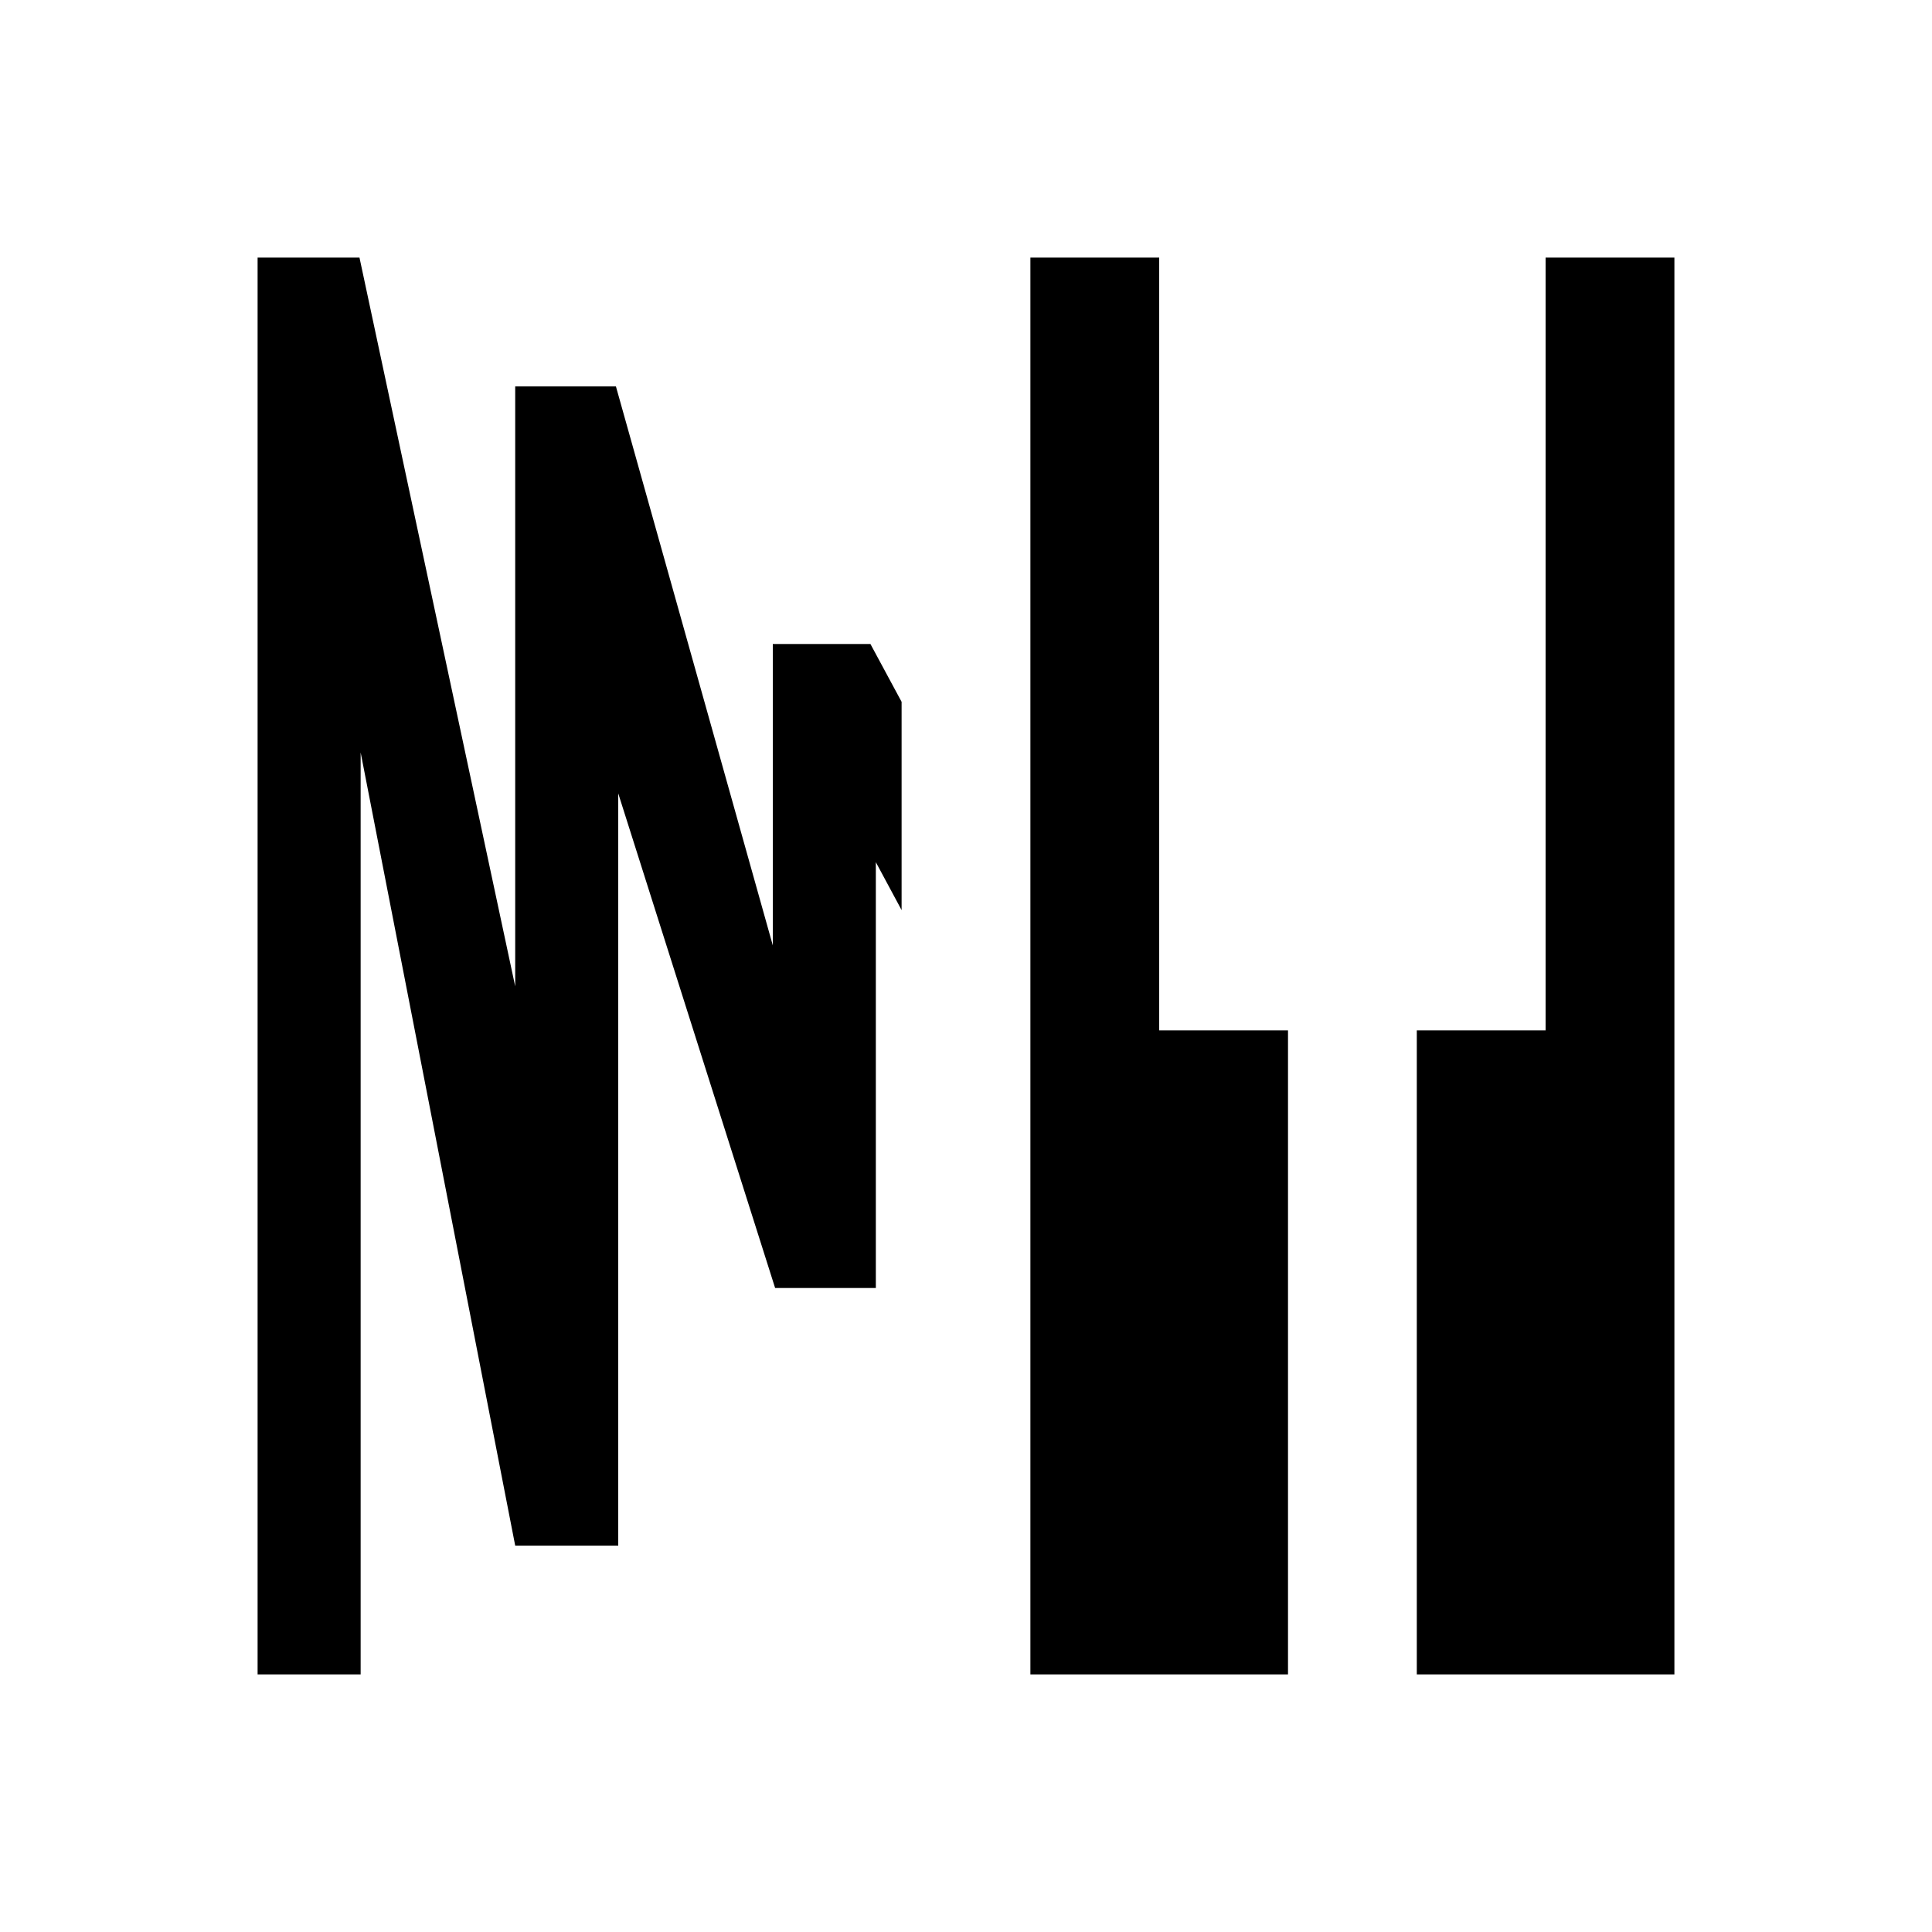
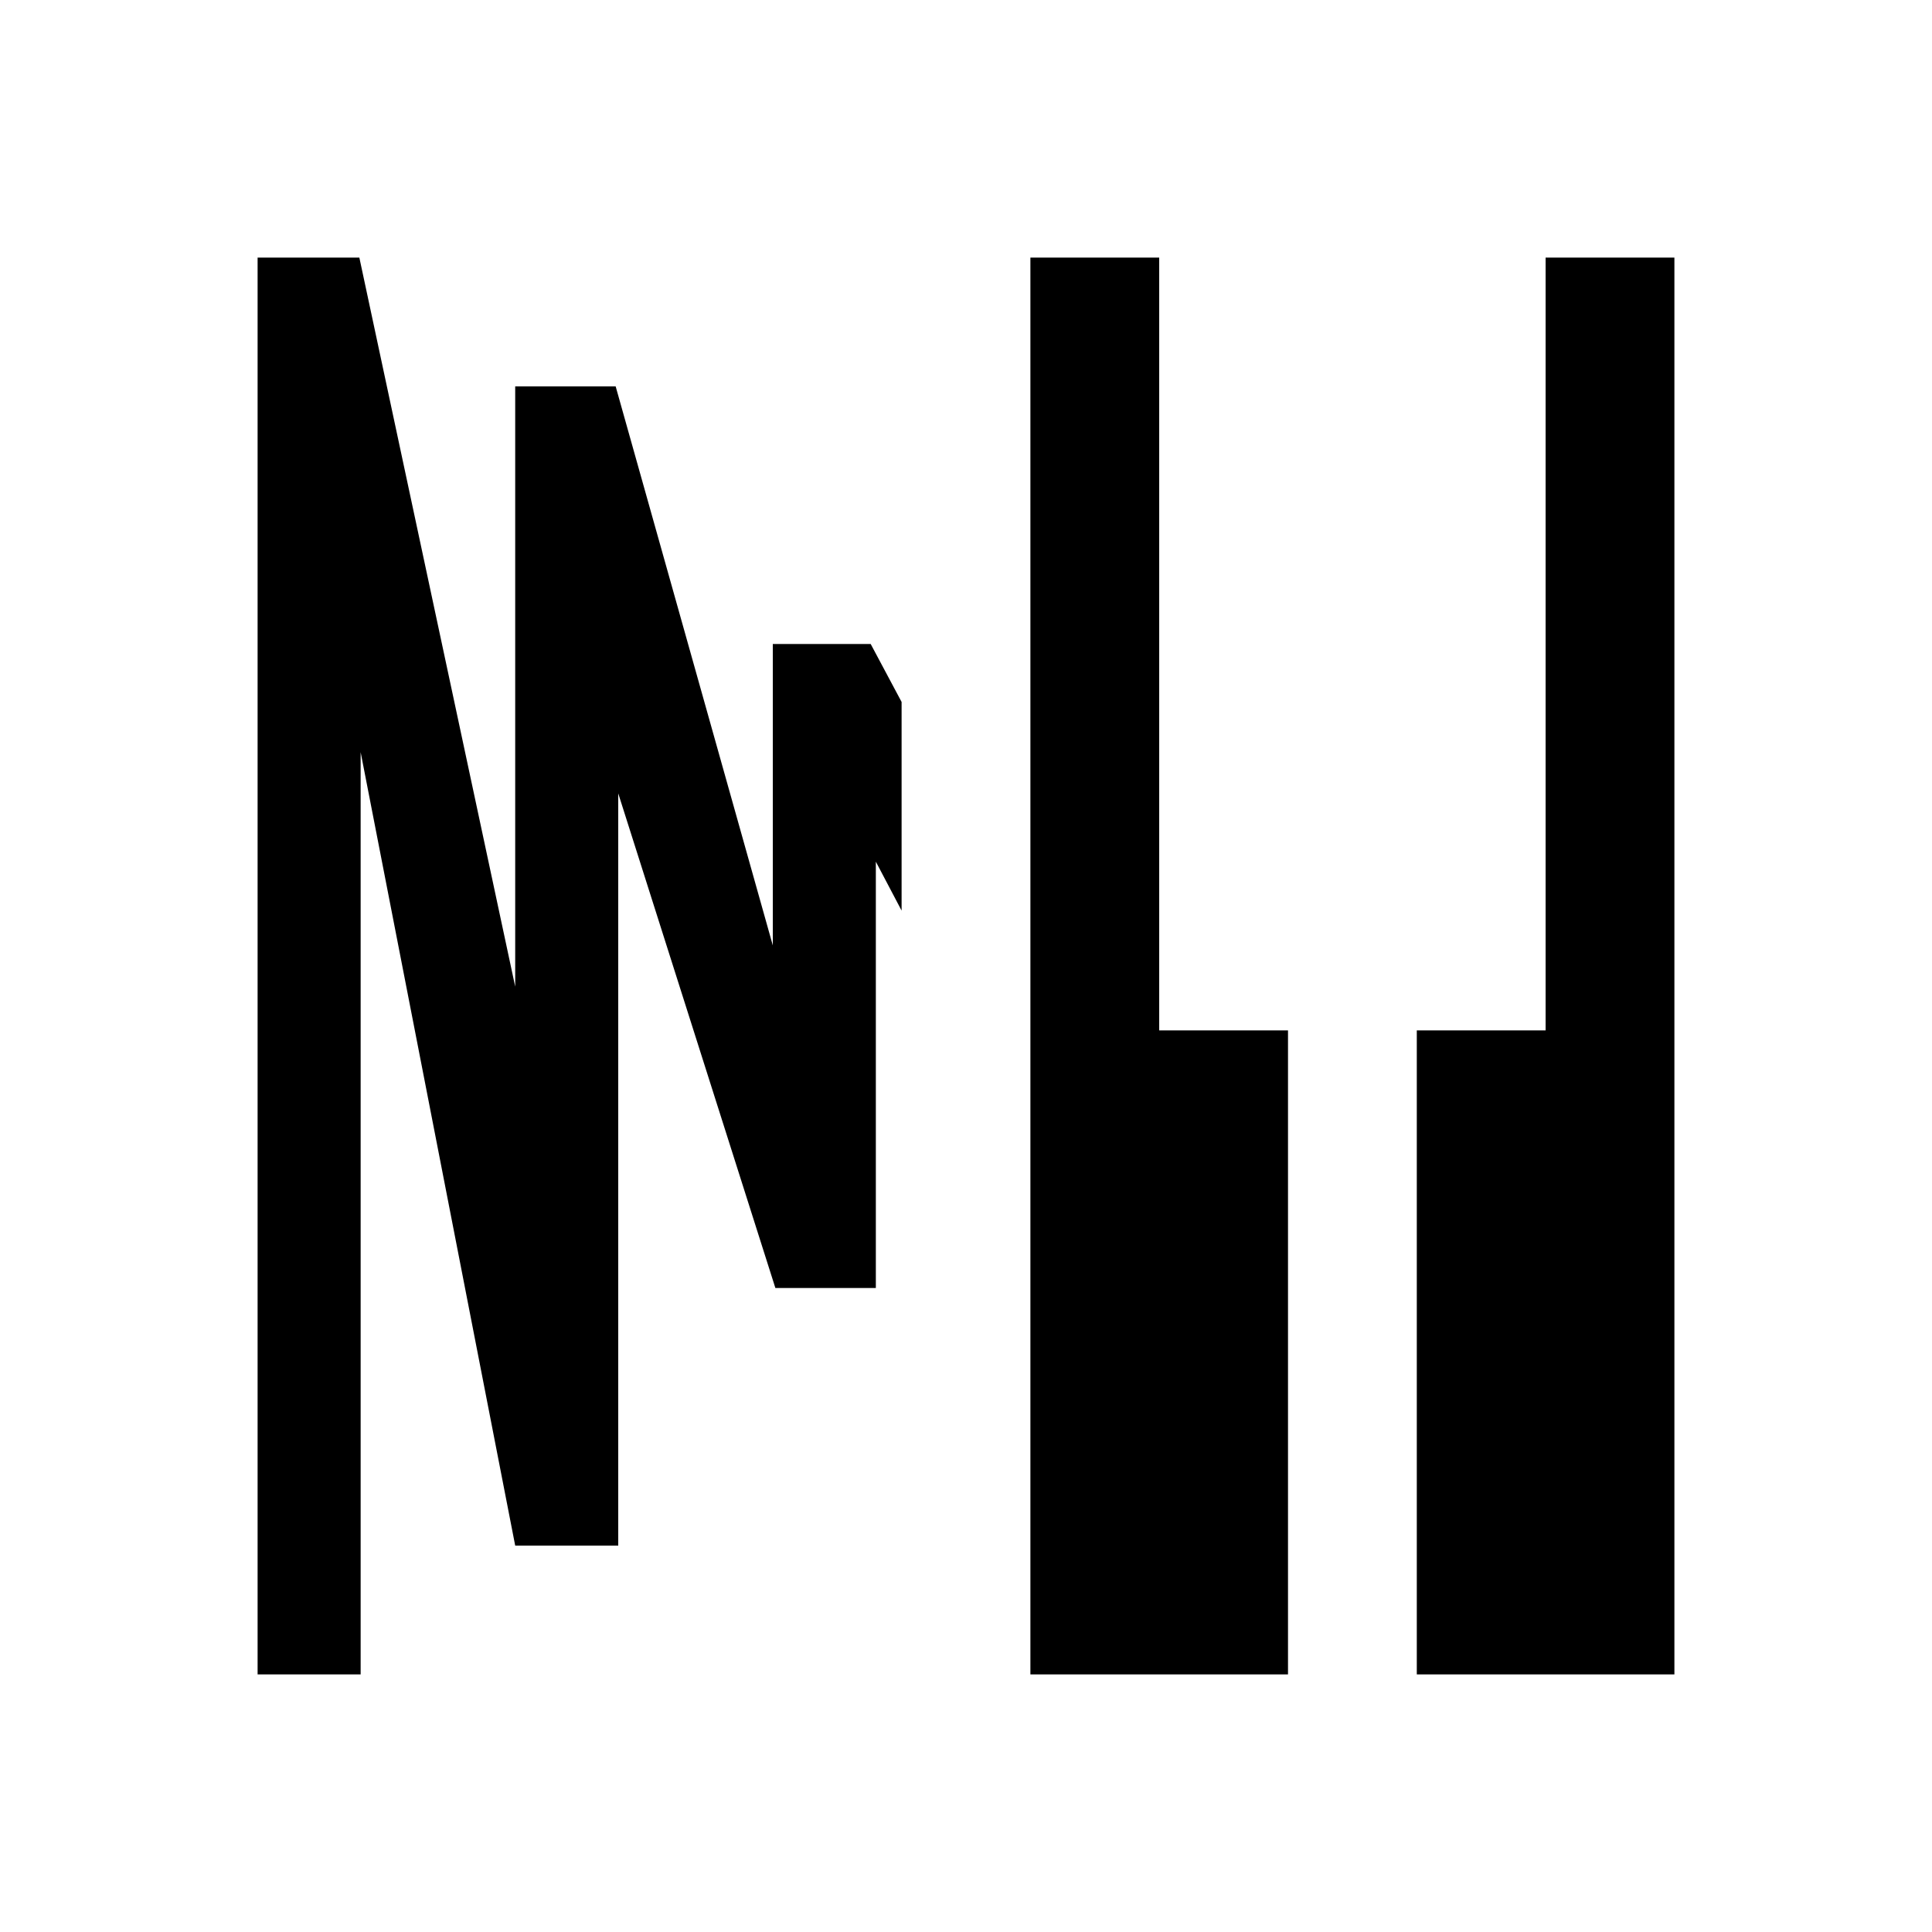
- <svg xmlns="http://www.w3.org/2000/svg" version="1.1" id="Layer_1" x="0px" y="0px" width="15" height="15" viewBox="0 0 15 15" enable-background="new 0 0 15 15" xml:space="preserve">
-   <g>
-     <polygon points="6,5 6,7.34 4.782,3 4,3 4,7.658 2.791,2 2,2 2,13 2.8,13 2.8,5.842 4,12 4.8,12 4.8,6.16 6.018,10 6.8,10    6.8,6.694 7,7.066 7,5.449 6.758,5  " />
-     <polygon points="12,2 12,8 11,8 11,13 13,13 13,8 13,2  " />
-     <polygon points="9,2 8,2 8,13 10,13 10,8 9,8  " />
-   </g>
+ <svg xmlns="http://www.w3.org/2000/svg" viewBox="0 0 15 15" width="15" height="15">
+   <polygon points="6,5 6,7.34 4.78,3 4,3 4,7.66 2.79,2 2,2 2,13 2.8,13 2.8,5.84 4,12 4.8,12 4.8,6.16 6.02,10 6.8,10 6.8,6.69 7,7.07 7,5.45 6.76,5" />
+   <polygon points="12,2 12,8 11,8 11,13 13,13 13,8 13,2" />
+   <polygon points="9,2 8,2 8,13 10,13 10,8 9,8" />
</svg>
